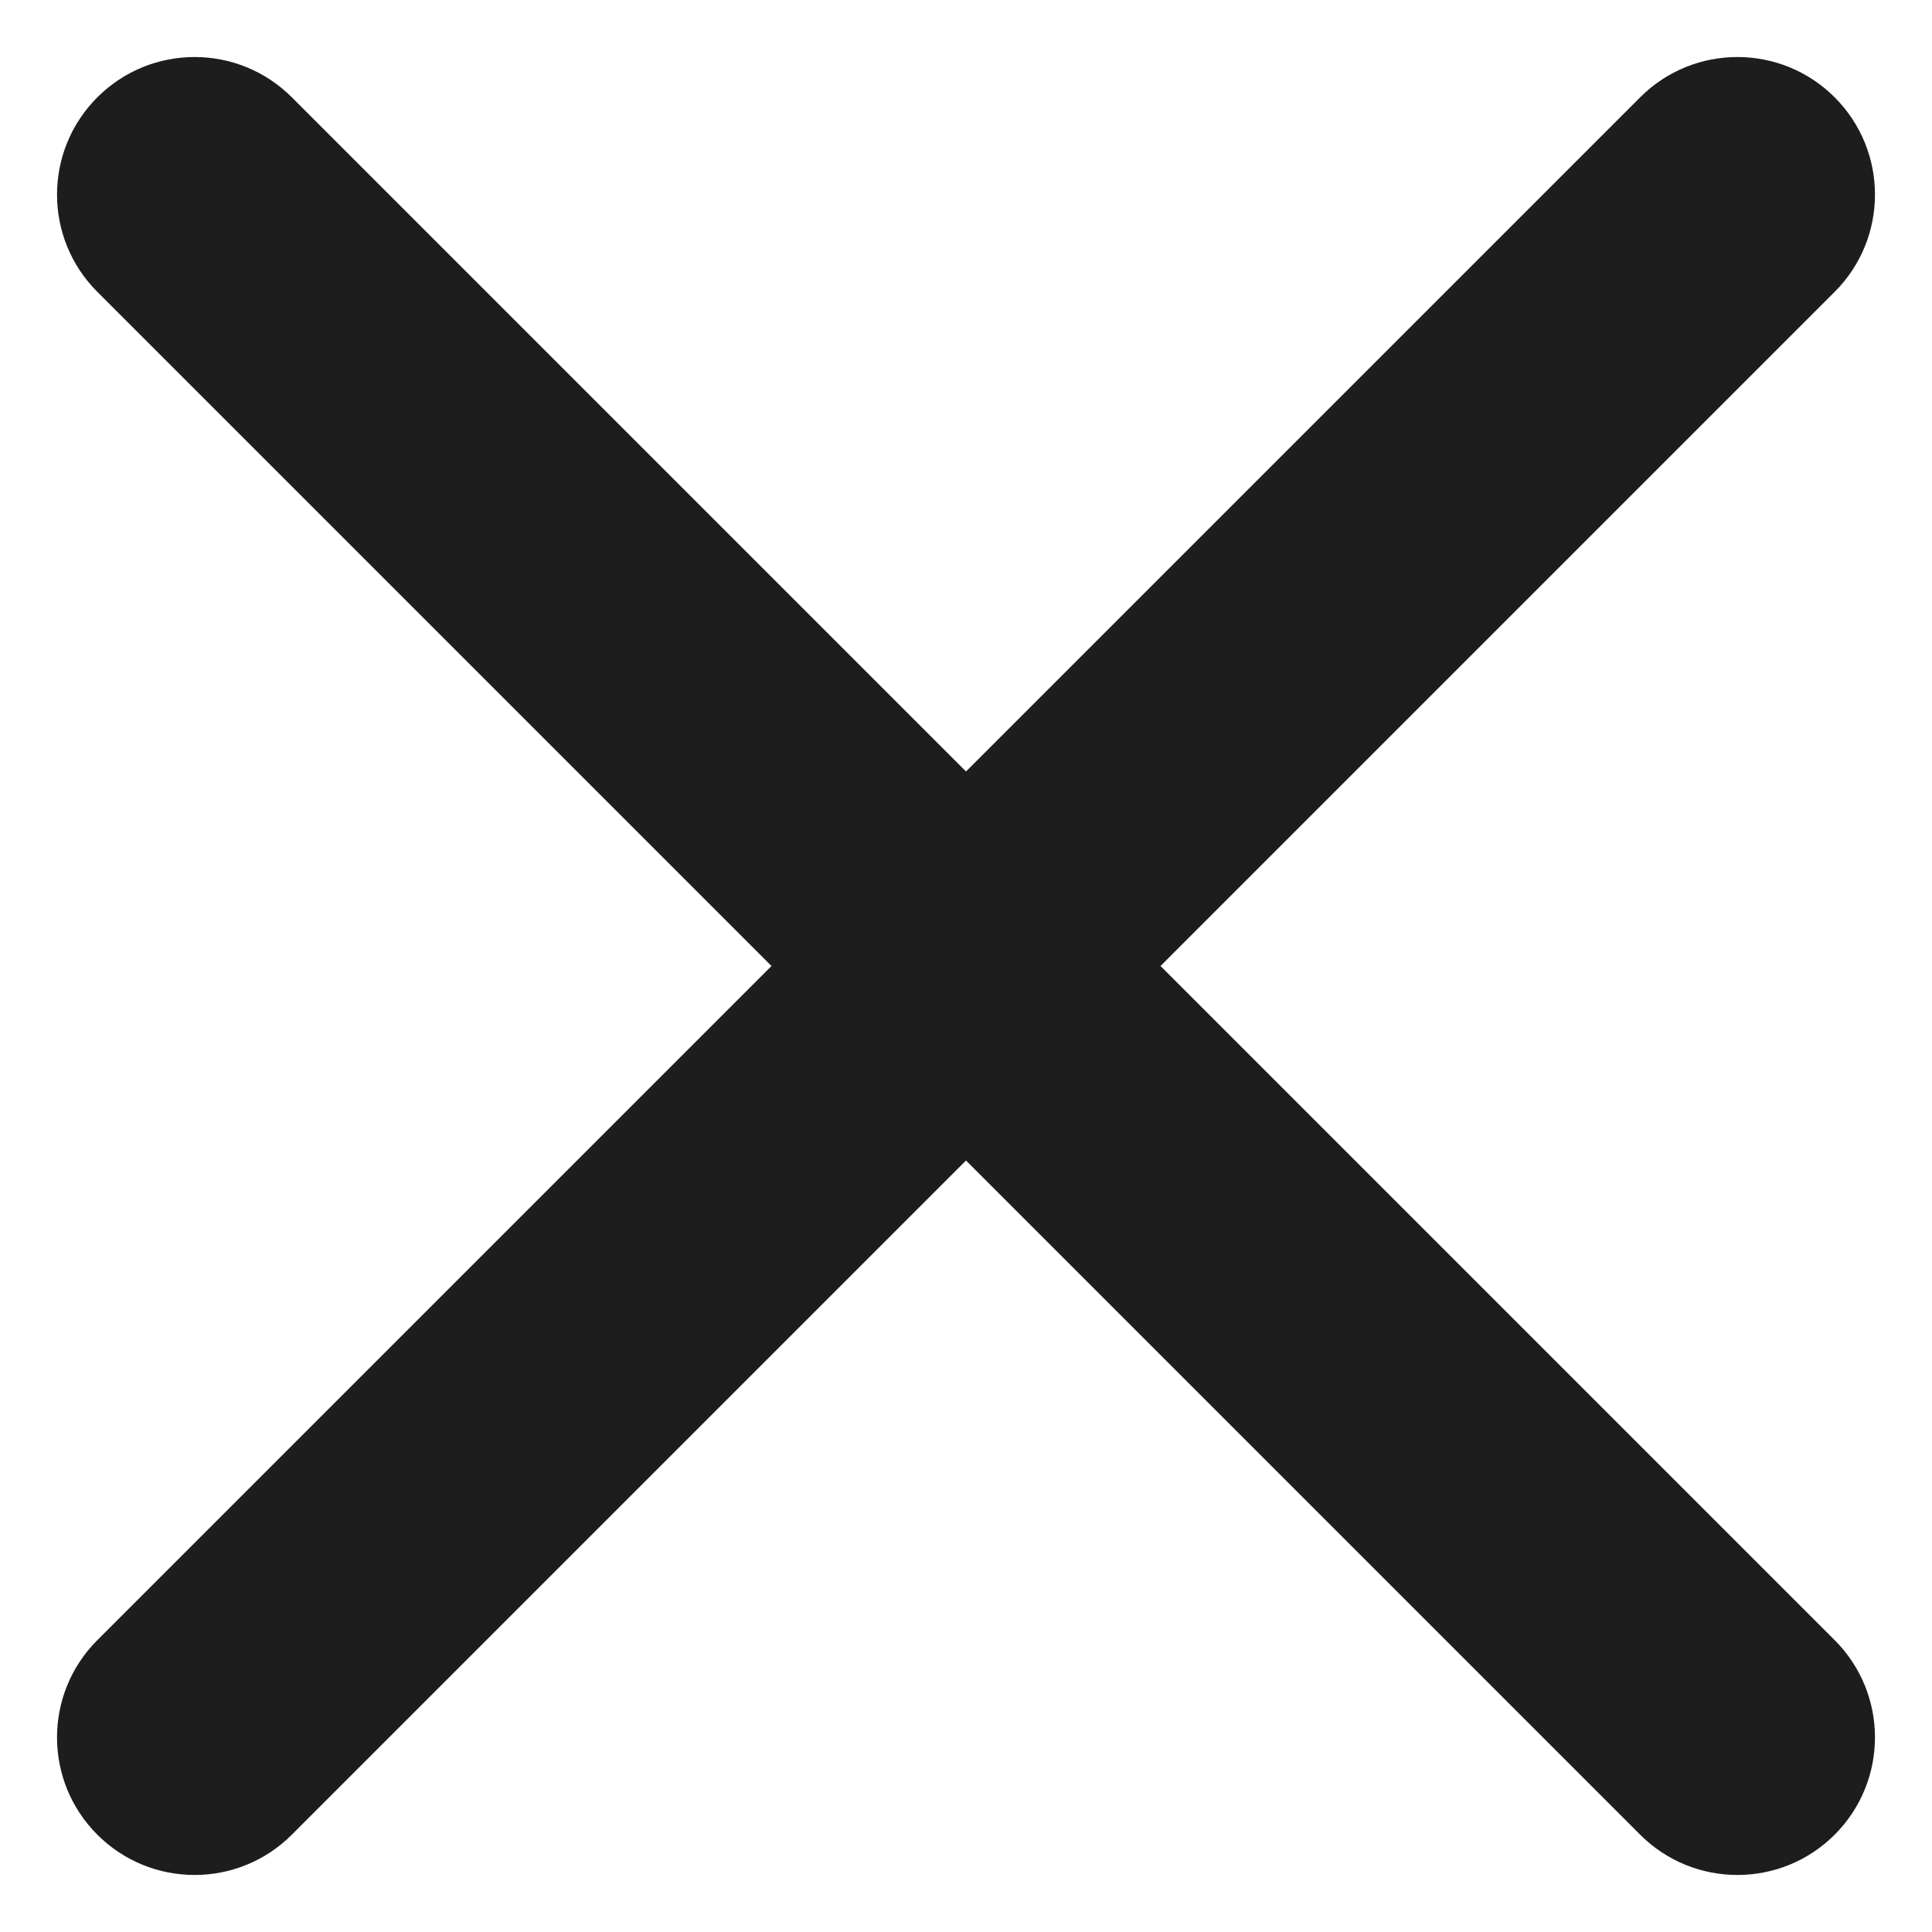
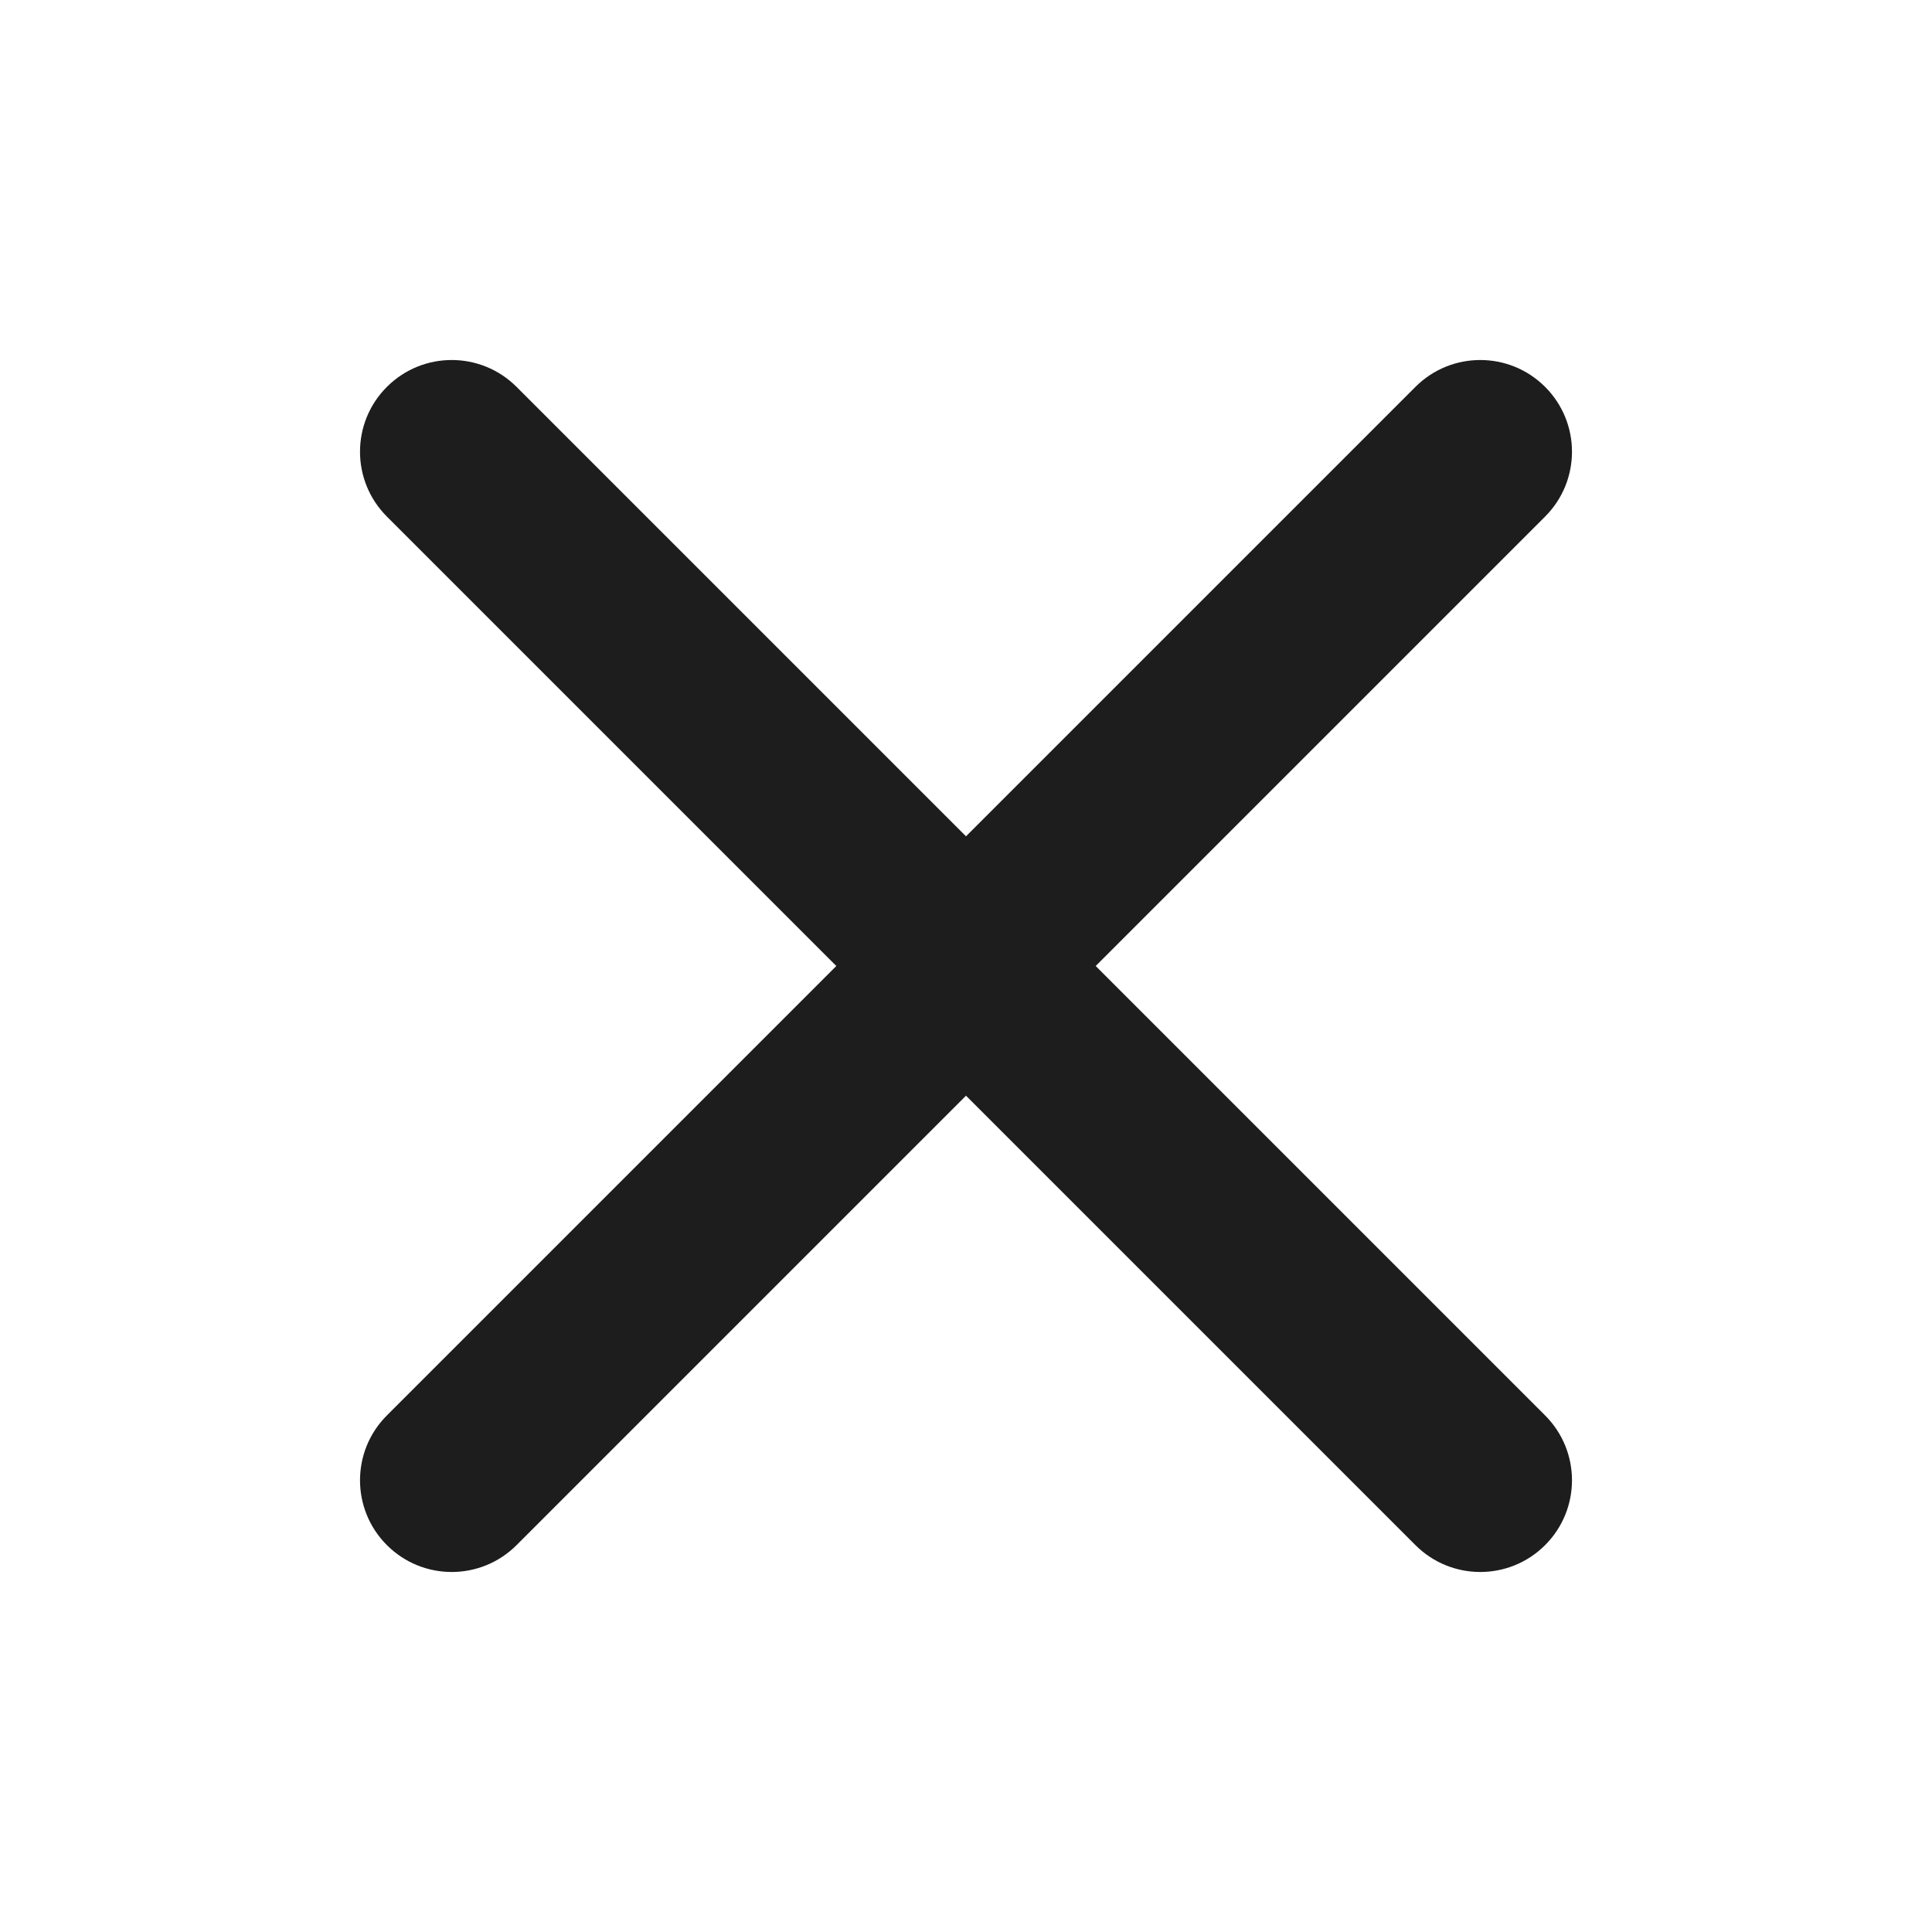
- <svg xmlns="http://www.w3.org/2000/svg" width="16" height="16" viewBox="0 0 16 16" fill="none">
-   <path d="M15.194 2.417C15.639 1.972 15.639 1.251 15.194 0.806C14.749 0.361 14.028 0.361 13.583 0.806L8 6.389L2.417 0.806C1.972 0.361 1.251 0.361 0.806 0.806C0.361 1.251 0.361 1.972 0.806 2.417L6.389 8L0.806 13.583C0.361 14.028 0.361 14.749 0.806 15.194C1.251 15.639 1.972 15.639 2.417 15.194L8 9.611L13.583 15.194C14.028 15.639 14.749 15.639 15.194 15.194C15.639 14.749 15.639 14.028 15.194 13.583L9.611 8L15.194 2.417Z" fill="#1D1D1D" />
+ <svg xmlns="http://www.w3.org/2000/svg" width="24" height="24" viewBox="0 0 24 24" fill="none">
+   <path d="M19.194 6.417C19.639 5.972 19.639 5.251 19.194 4.806C18.749 4.361 18.028 4.361 17.583 4.806L12 10.389L6.417 4.806C5.972 4.361 5.251 4.361 4.806 4.806C4.361 5.251 4.361 5.972 4.806 6.417L10.389 12L4.806 17.583C4.361 18.028 4.361 18.749 4.806 19.194C5.251 19.639 5.972 19.639 6.417 19.194L12 13.611L17.583 19.194C18.028 19.639 18.749 19.639 19.194 19.194C19.639 18.749 19.639 18.028 19.194 17.583L13.611 12L19.194 6.417Z" fill="#1D1D1D" />
</svg>
